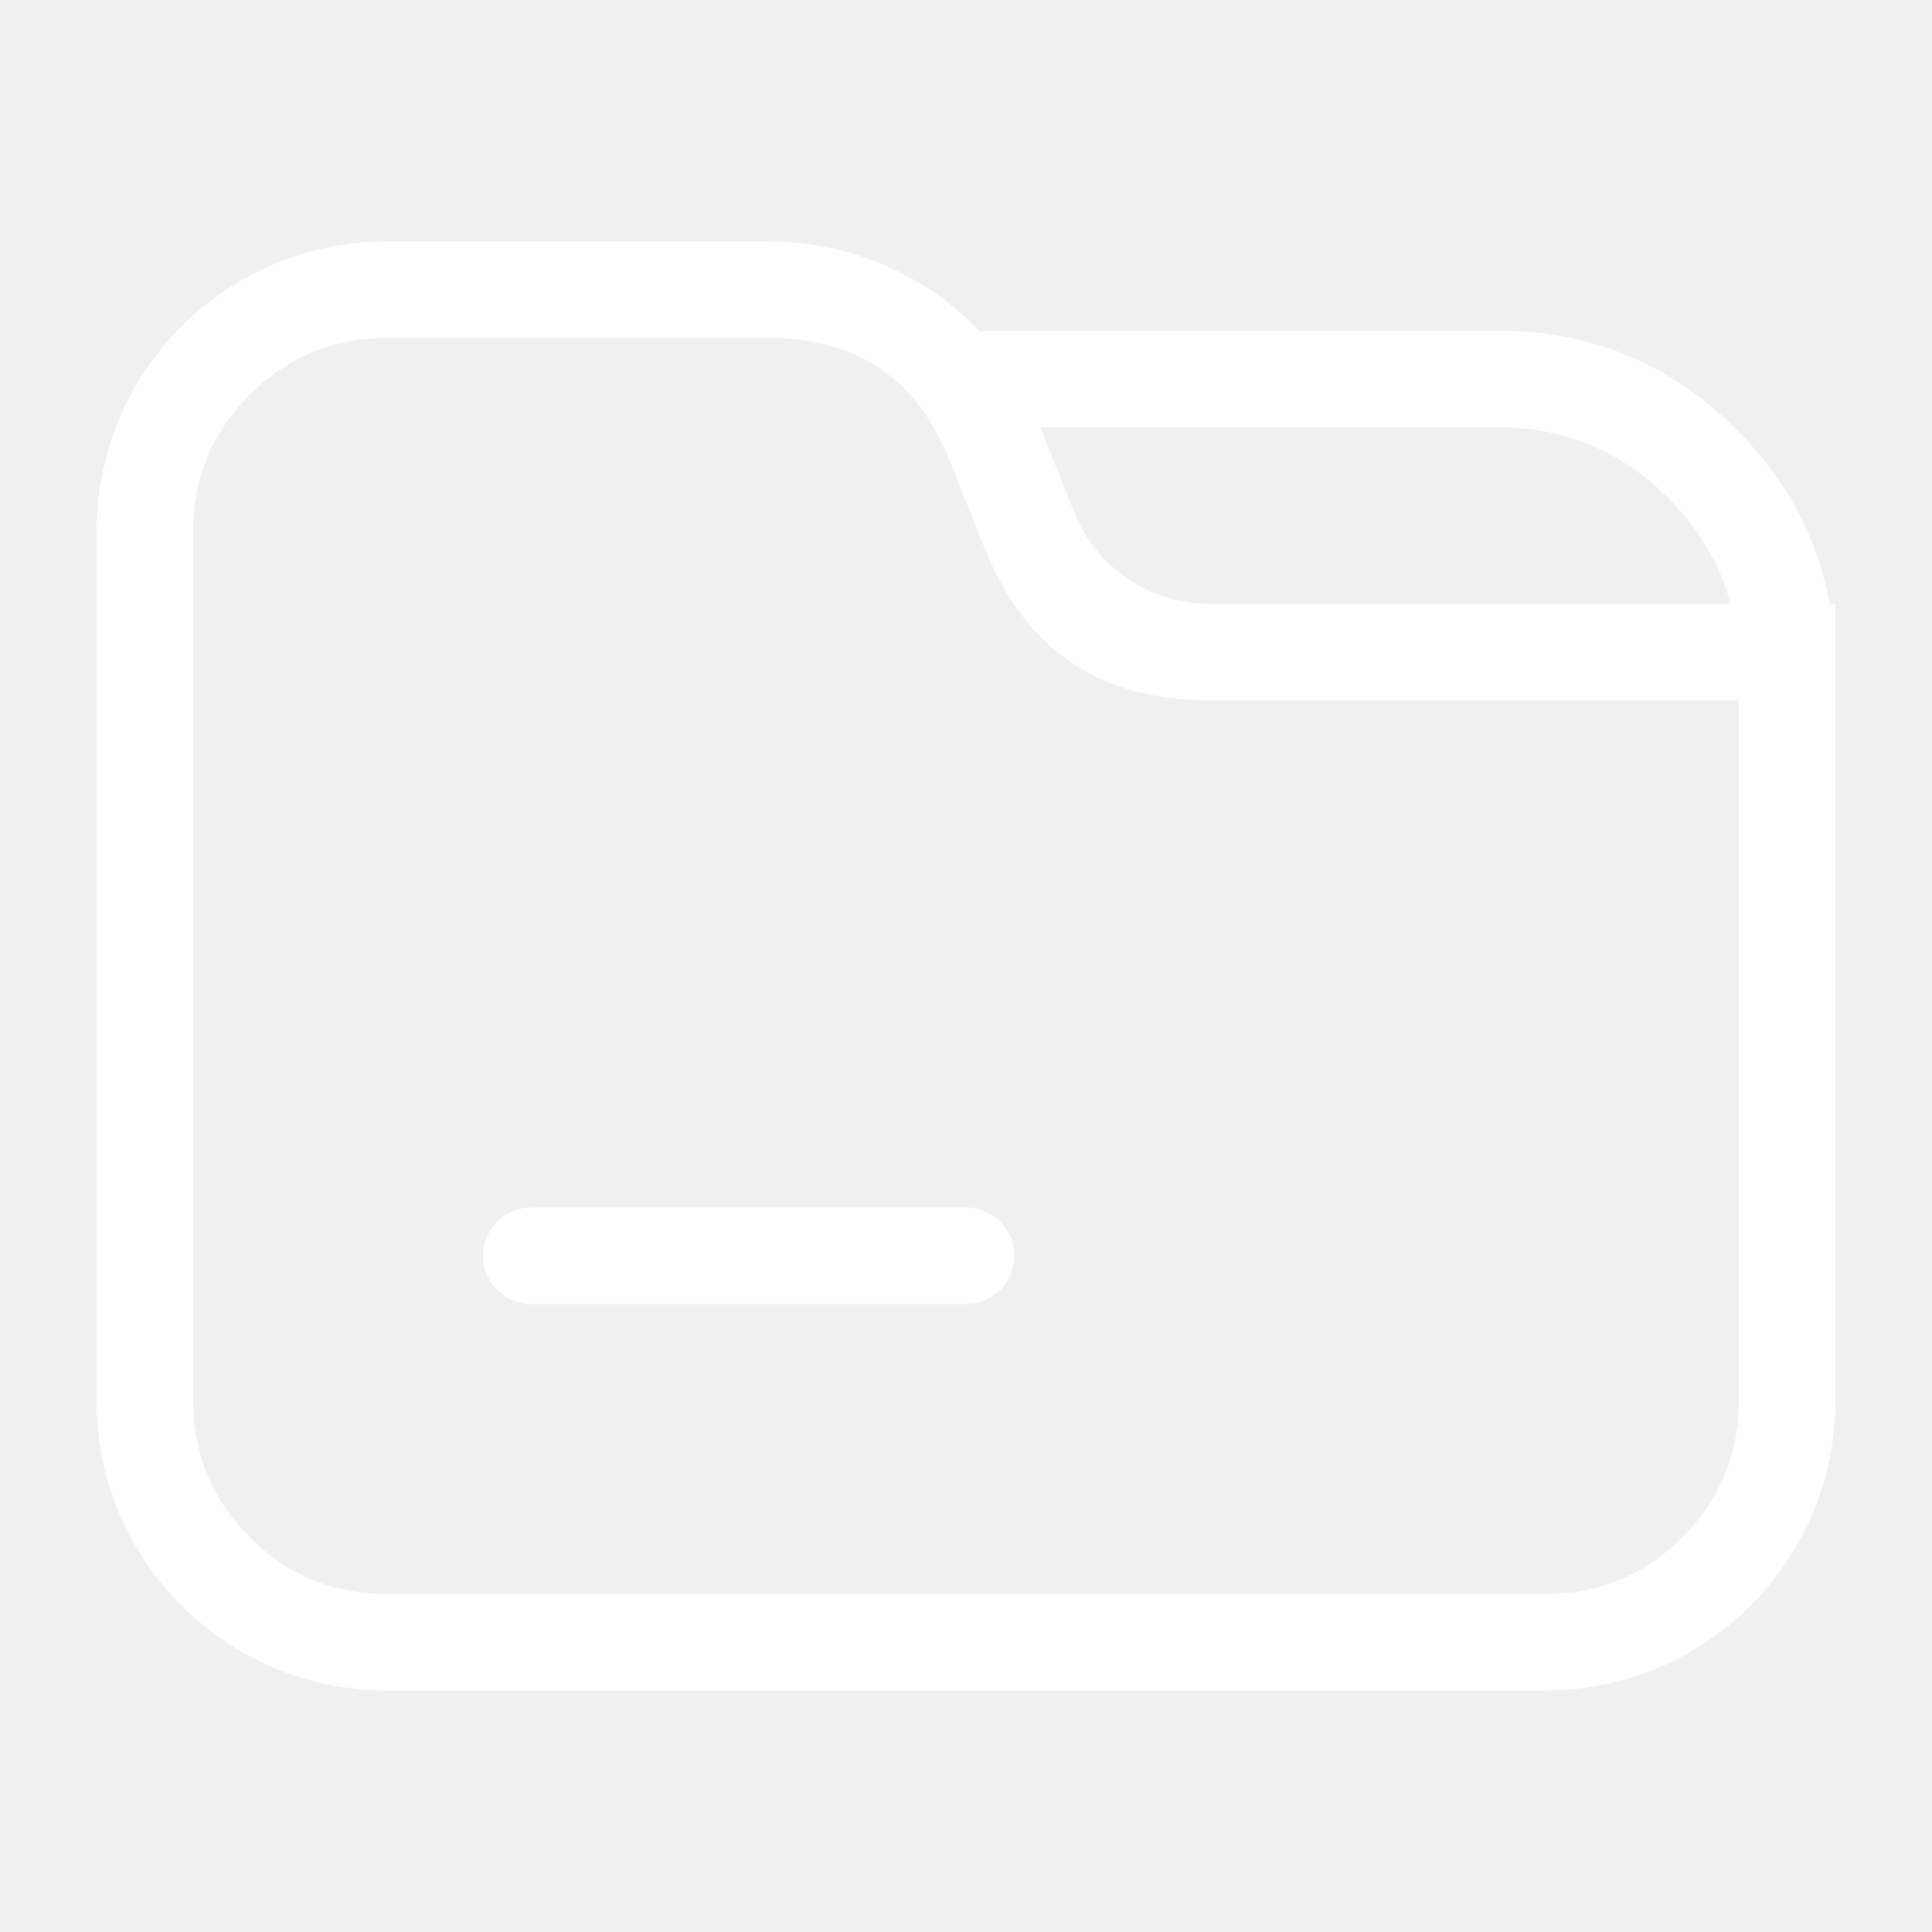
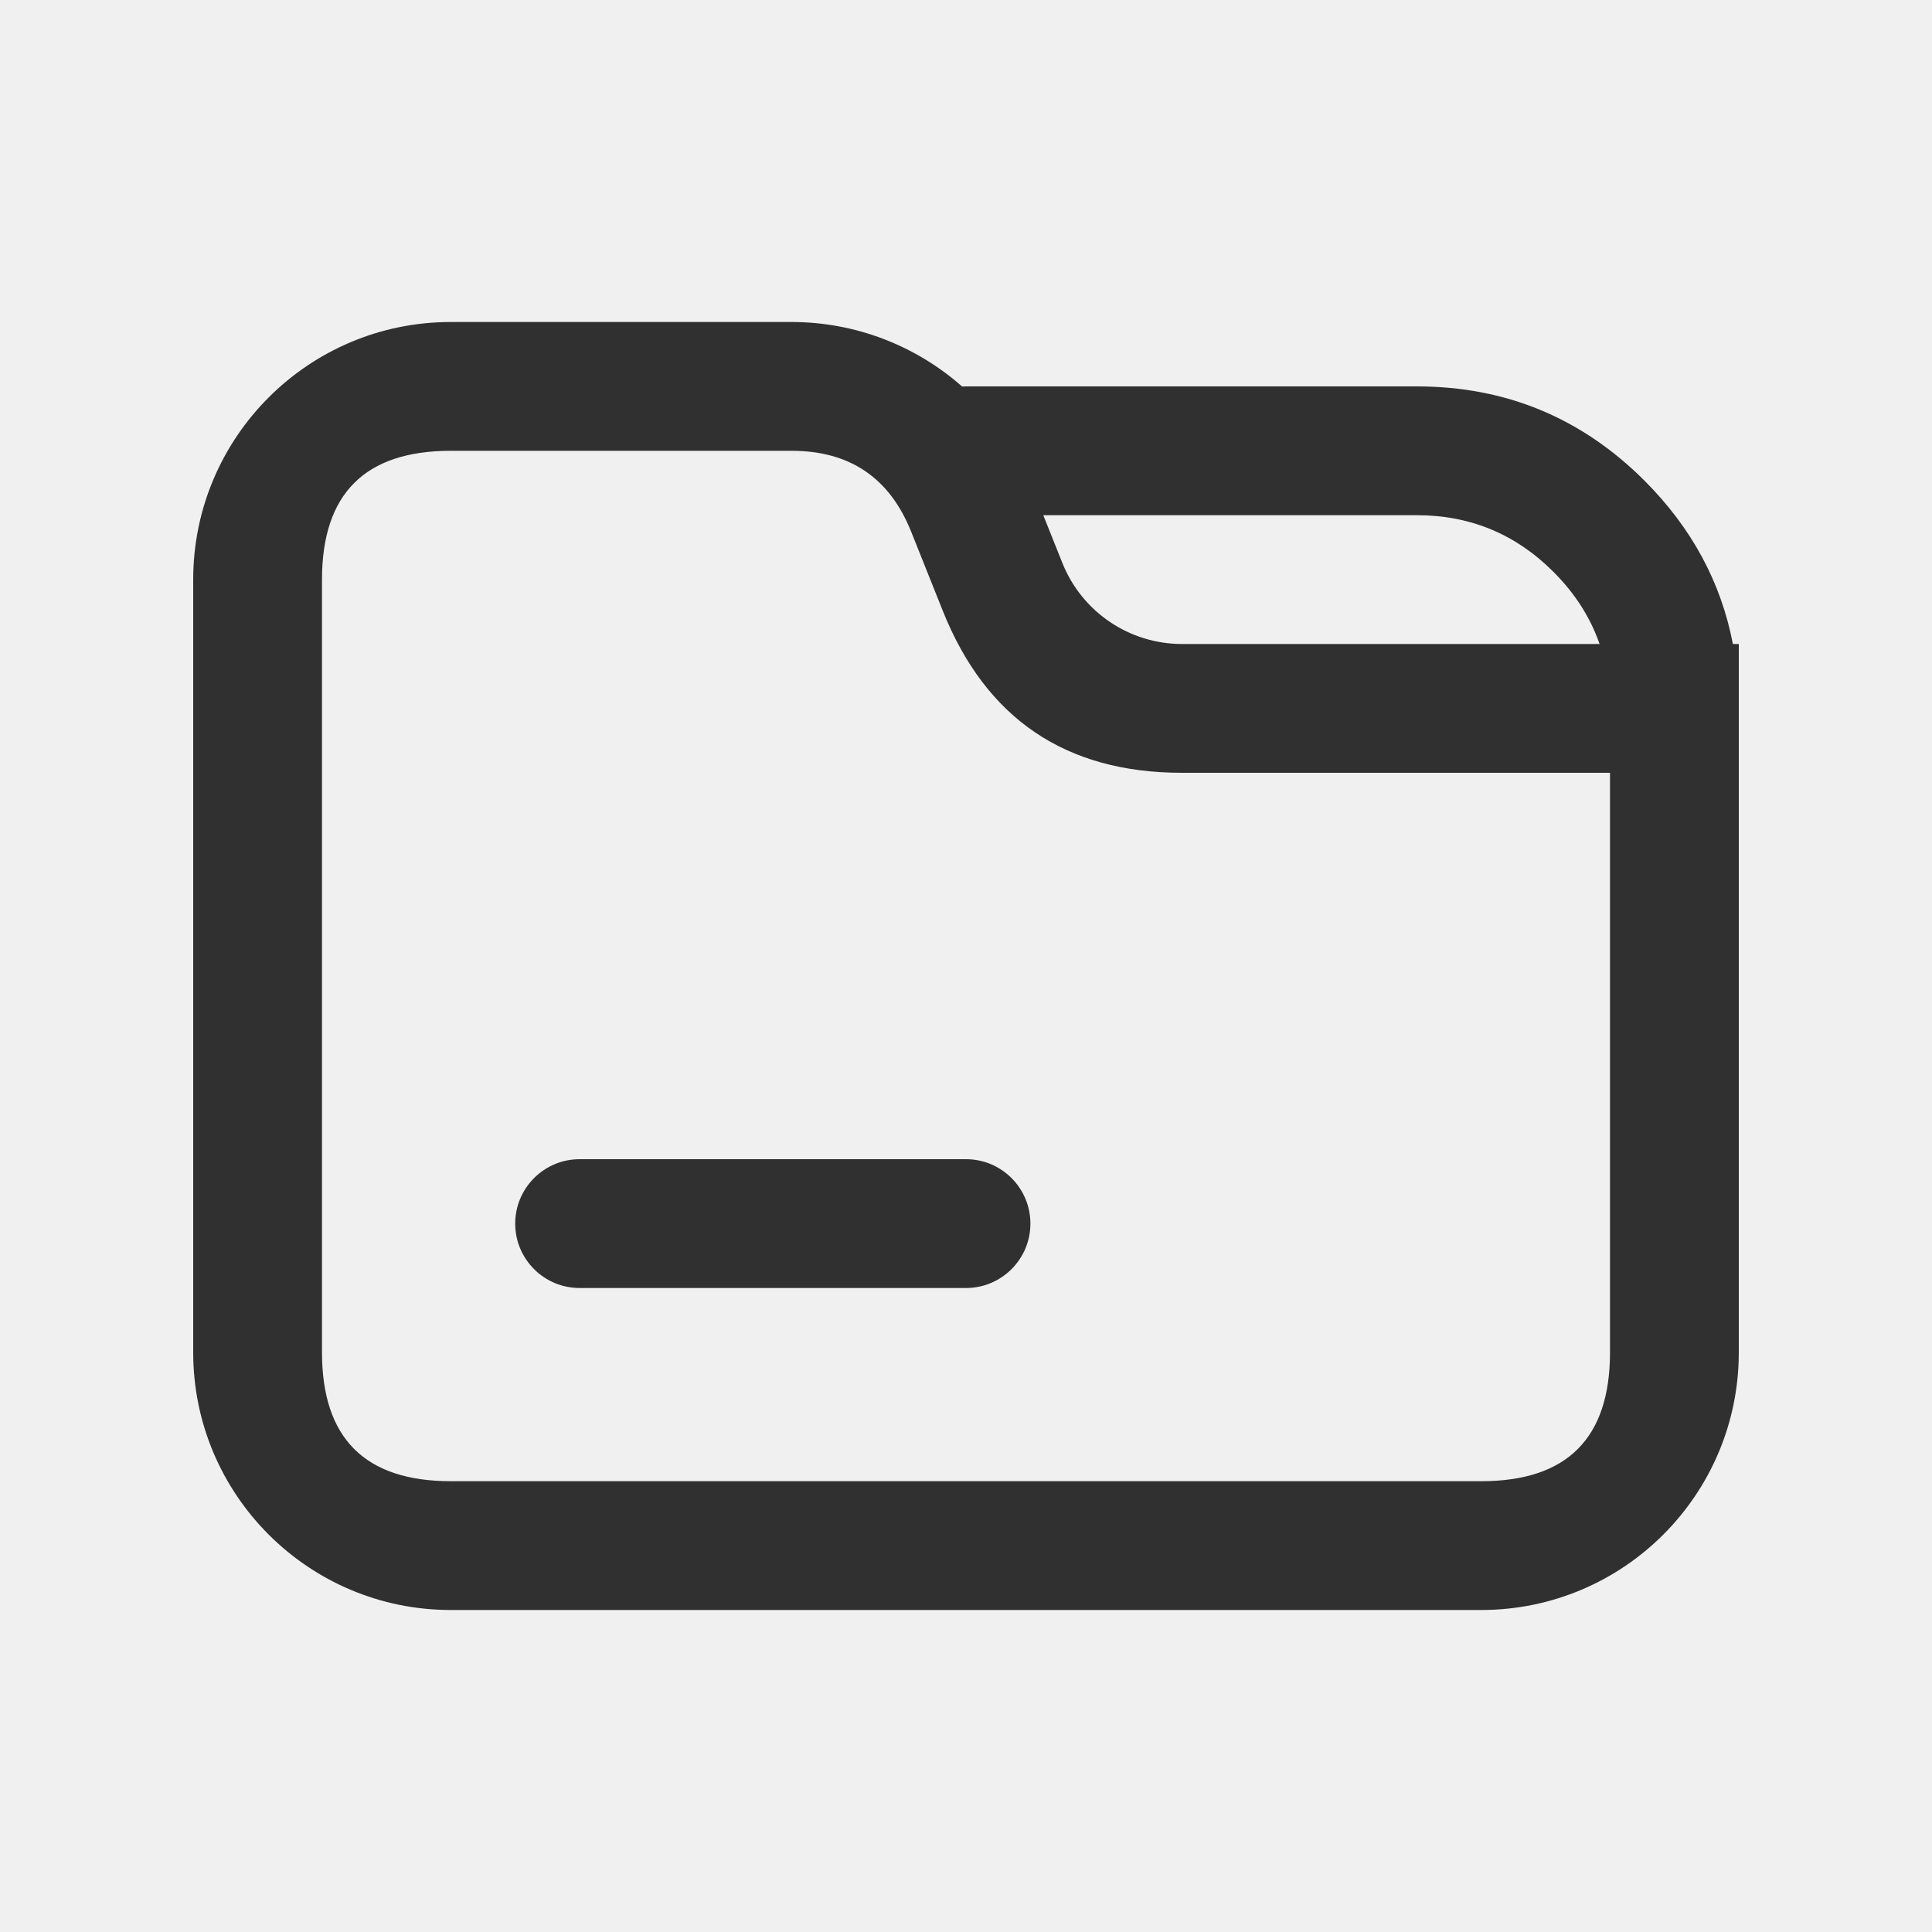
- <svg xmlns="http://www.w3.org/2000/svg" fill="none" version="1.1" width="20" height="20" viewBox="0 0 20 20">
+ <svg xmlns="http://www.w3.org/2000/svg" fill="none" version="1.1" width="30" height="30" viewBox="0 0 30 30">
  <g>
-     <g>
-       <path d="M1,14.5L1,5.5C1,3.843,2.343,2.5,4,2.5L7.969,2.5C8.807,2.5,9.588,2.849,10.144,3.433C10.178,3.426,10.213,3.422,10.25,3.422L15.5,3.422Q16.95,3.422,17.975,4.447Q18.754,5.226,18.941,6.25L19,6.25L19,14.5C19,16.157,17.657,17.5,16,17.5L4,17.5C2.343,17.5,1,16.157,1,14.5ZM17.915,6.25Q17.75,5.636,17.268,5.154Q16.535,4.422,15.5,4.422L10.769,4.422L11.123,5.307C11.351,5.877,11.902,6.25,12.515,6.25L17.915,6.25ZM2,5.5L2,14.5Q2,15.328,2.586,15.914Q3.172,16.5,4,16.5L16,16.5Q16.828,16.5,17.414,15.914Q18,15.328,18,14.5L18,7.25L12.515,7.25Q10.823,7.25,10.194,5.678L9.826,4.757Q9.323,3.5,7.969,3.5L4,3.5Q3.172,3.5,2.586,4.086Q2,4.672,2,5.5Z" fill-rule="evenodd" fill="#FFFFFF" fill-opacity="1" />
+     <g style="opacity:0;">
+       <rect x="0" y="0" width="30" height="30" rx="0" fill="#FFFFFF" fill-opacity="1" />
    </g>
    <g>
-       <path d="M5.5,12.5L10,12.5C10.276,12.5,10.5,12.724,10.5,13C10.5,13.276,10.276,13.5,10,13.5L5.5,13.5C5.224,13.5,5,13.276,5,13C5,12.724,5.224,12.5,5.5,12.5Z" fill-rule="evenodd" fill="#FFFFFF" fill-opacity="1" />
+       <path d="M7,25C4.791,25,3,23.209,3,21L3,9C3,6.791,4.791,5,7,5L12.292,5C13.288,5,14.224,5.37,14.94,6.002Q14.97,6,15,6L22,6Q24.071,6,25.536,7.464Q26.633,8.562,26.908,10L27,10L27,21C27,23.209,25.209,25,23,25L7,25ZM24.838,10Q24.623,9.38,24.121,8.879Q23.243,8,22,8L16.2,8L16.497,8.743C16.801,9.502,17.536,10,18.354,10L24.838,10ZM25,12L18.354,12Q15.646,12,14.64,9.486L14.149,8.257Q13.646,7,12.292,7L7,7Q5,7,5,9L5,21Q5,23,7,23L23,23Q25,23,25,21L25,12ZM15,18L9,18Q8.902,18,8.805,18.019Q8.708,18.038,8.617,18.076Q8.526,18.114,8.444,18.169Q8.363,18.223,8.293,18.293Q8.223,18.363,8.169,18.444Q8.114,18.526,8.076,18.617Q8.038,18.708,8.019,18.805Q8,18.902,8,19Q8,19.098,8.019,19.195Q8.038,19.292,8.076,19.383Q8.114,19.474,8.169,19.556Q8.223,19.637,8.293,19.707Q8.363,19.777,8.444,19.831Q8.526,19.886,8.617,19.924Q8.708,19.962,8.805,19.981Q8.902,20,9,20L15,20Q15.098,20,15.195,19.981Q15.292,19.962,15.383,19.924Q15.474,19.886,15.556,19.831Q15.637,19.777,15.707,19.707Q15.777,19.637,15.831,19.556Q15.886,19.474,15.924,19.383Q15.962,19.292,15.981,19.195Q16,19.098,16,19Q16,18.902,15.981,18.805Q15.962,18.708,15.924,18.617Q15.886,18.526,15.831,18.444Q15.777,18.363,15.707,18.293Q15.637,18.223,15.556,18.169Q15.474,18.114,15.383,18.076Q15.292,18.038,15.195,18.019Q15.098,18,15,18Z" fill-rule="evenodd" fill="#000000" fill-opacity="0.8" />
    </g>
  </g>
</svg>
